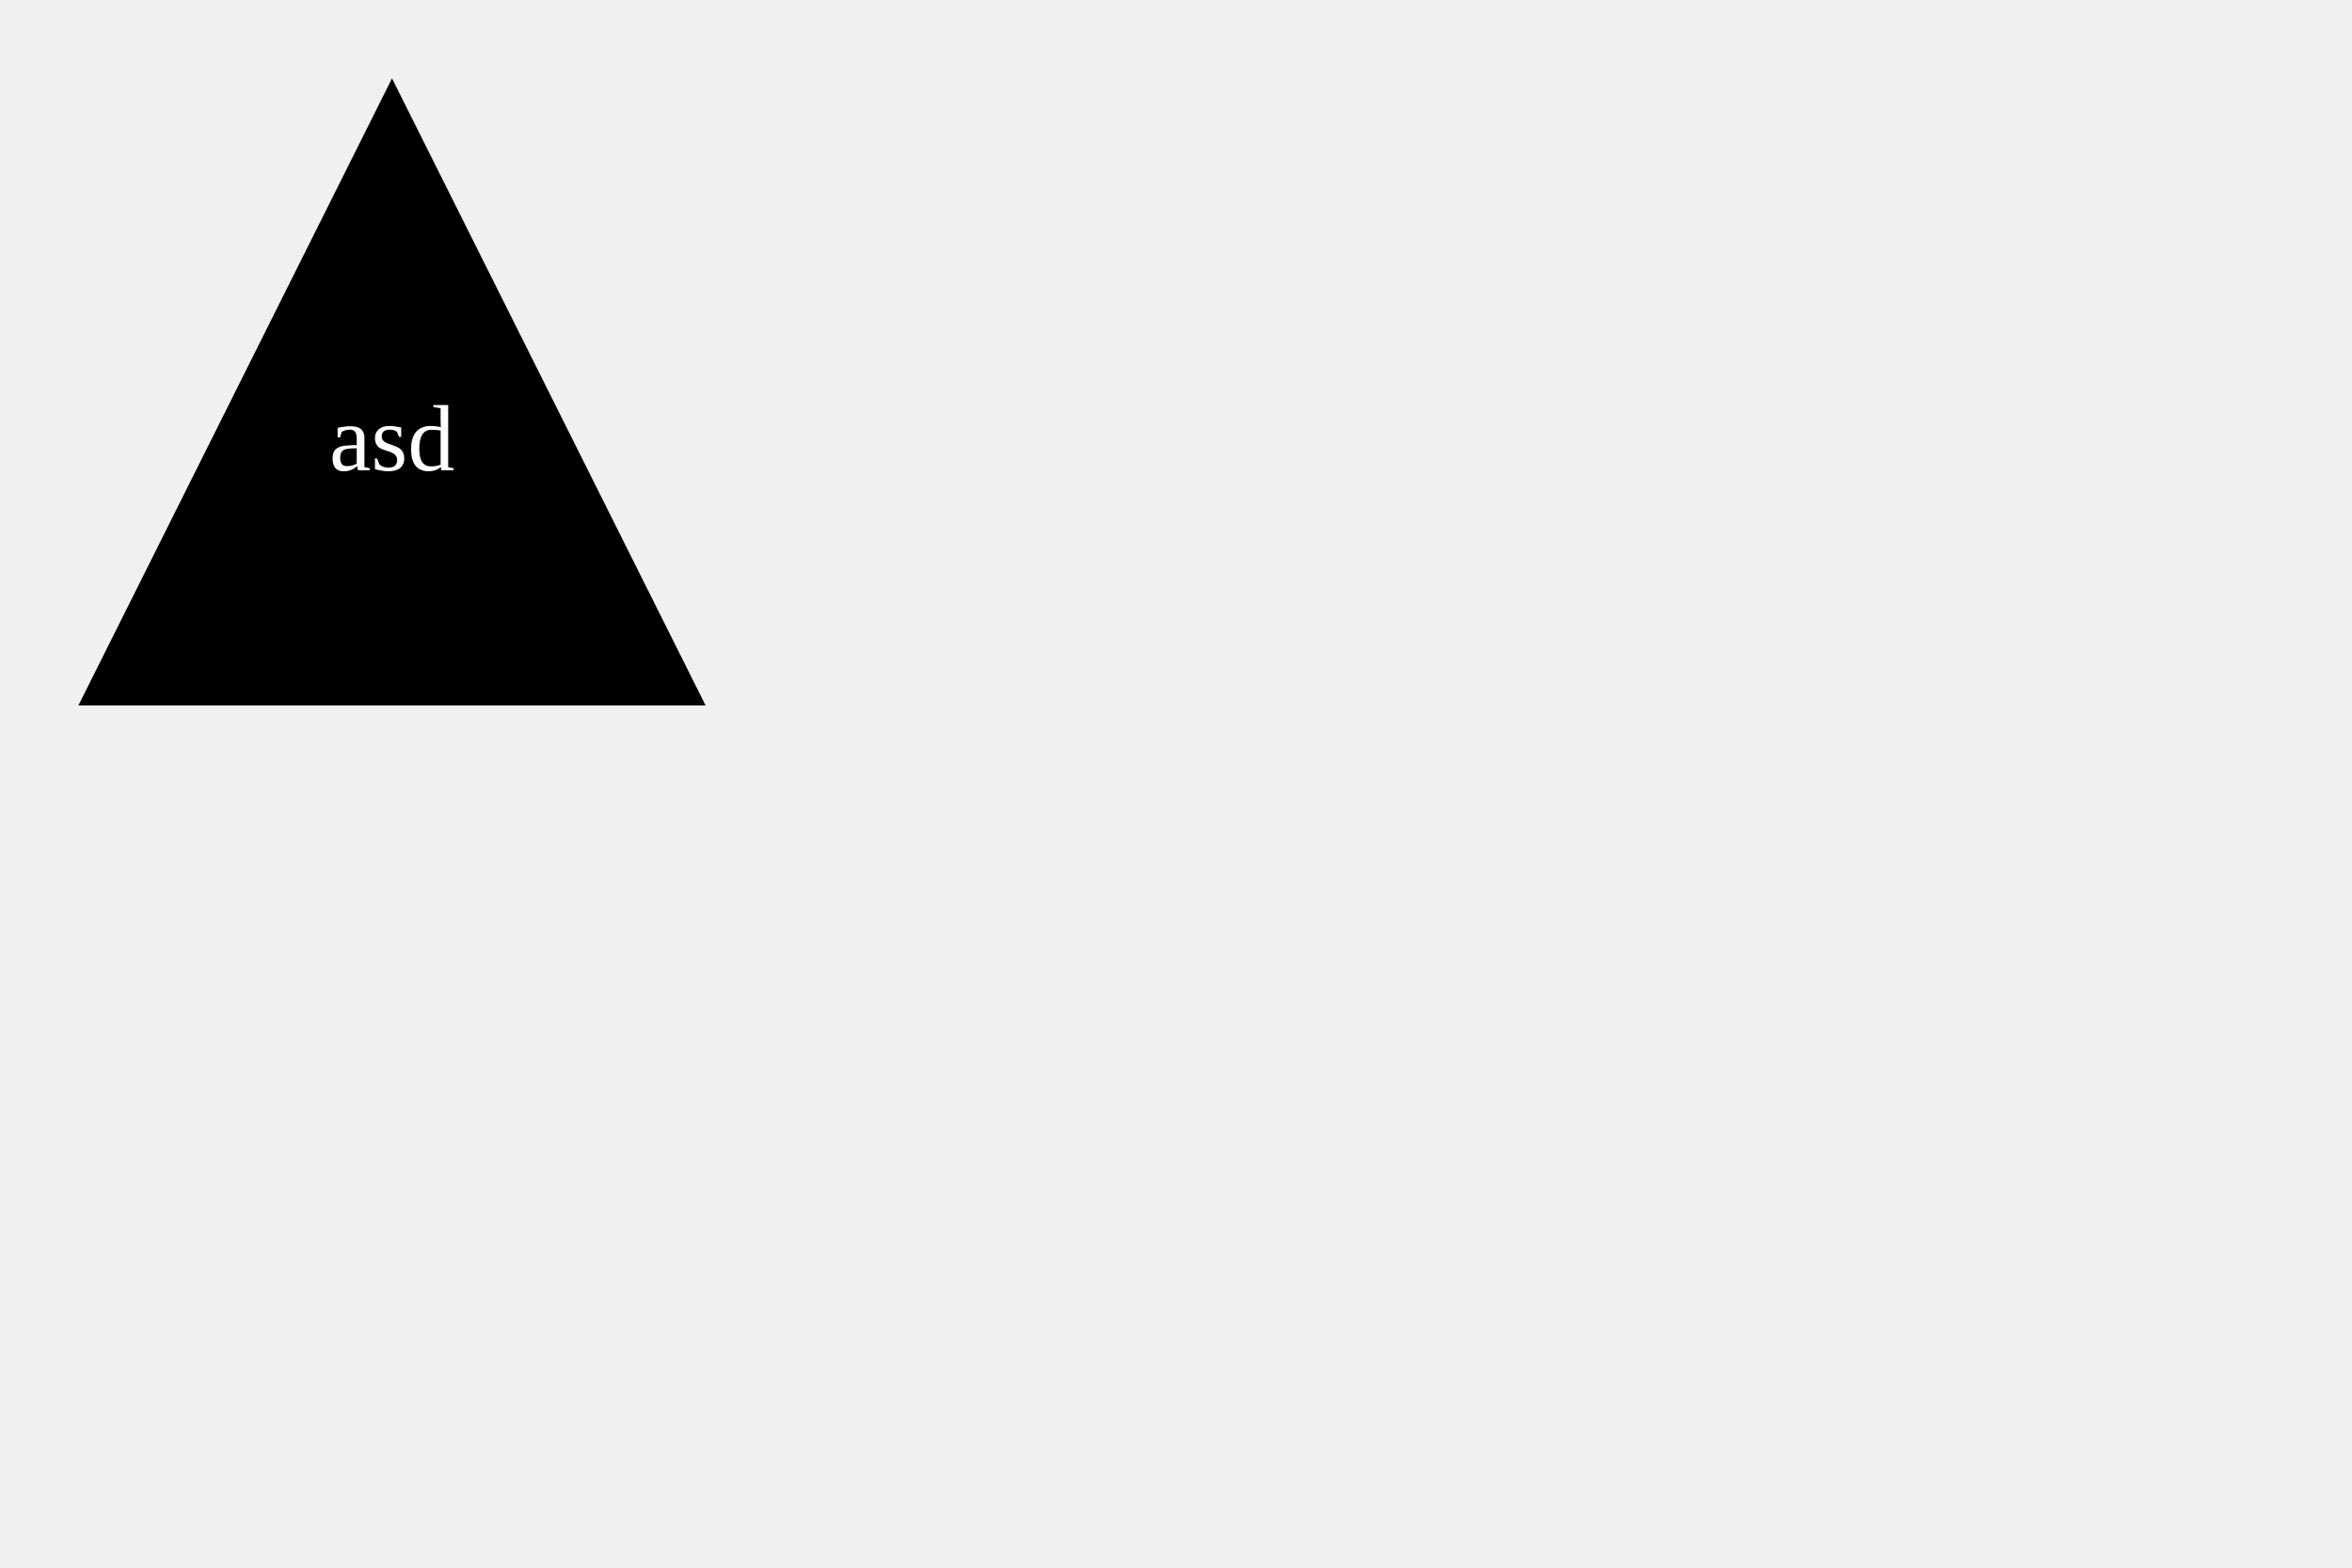
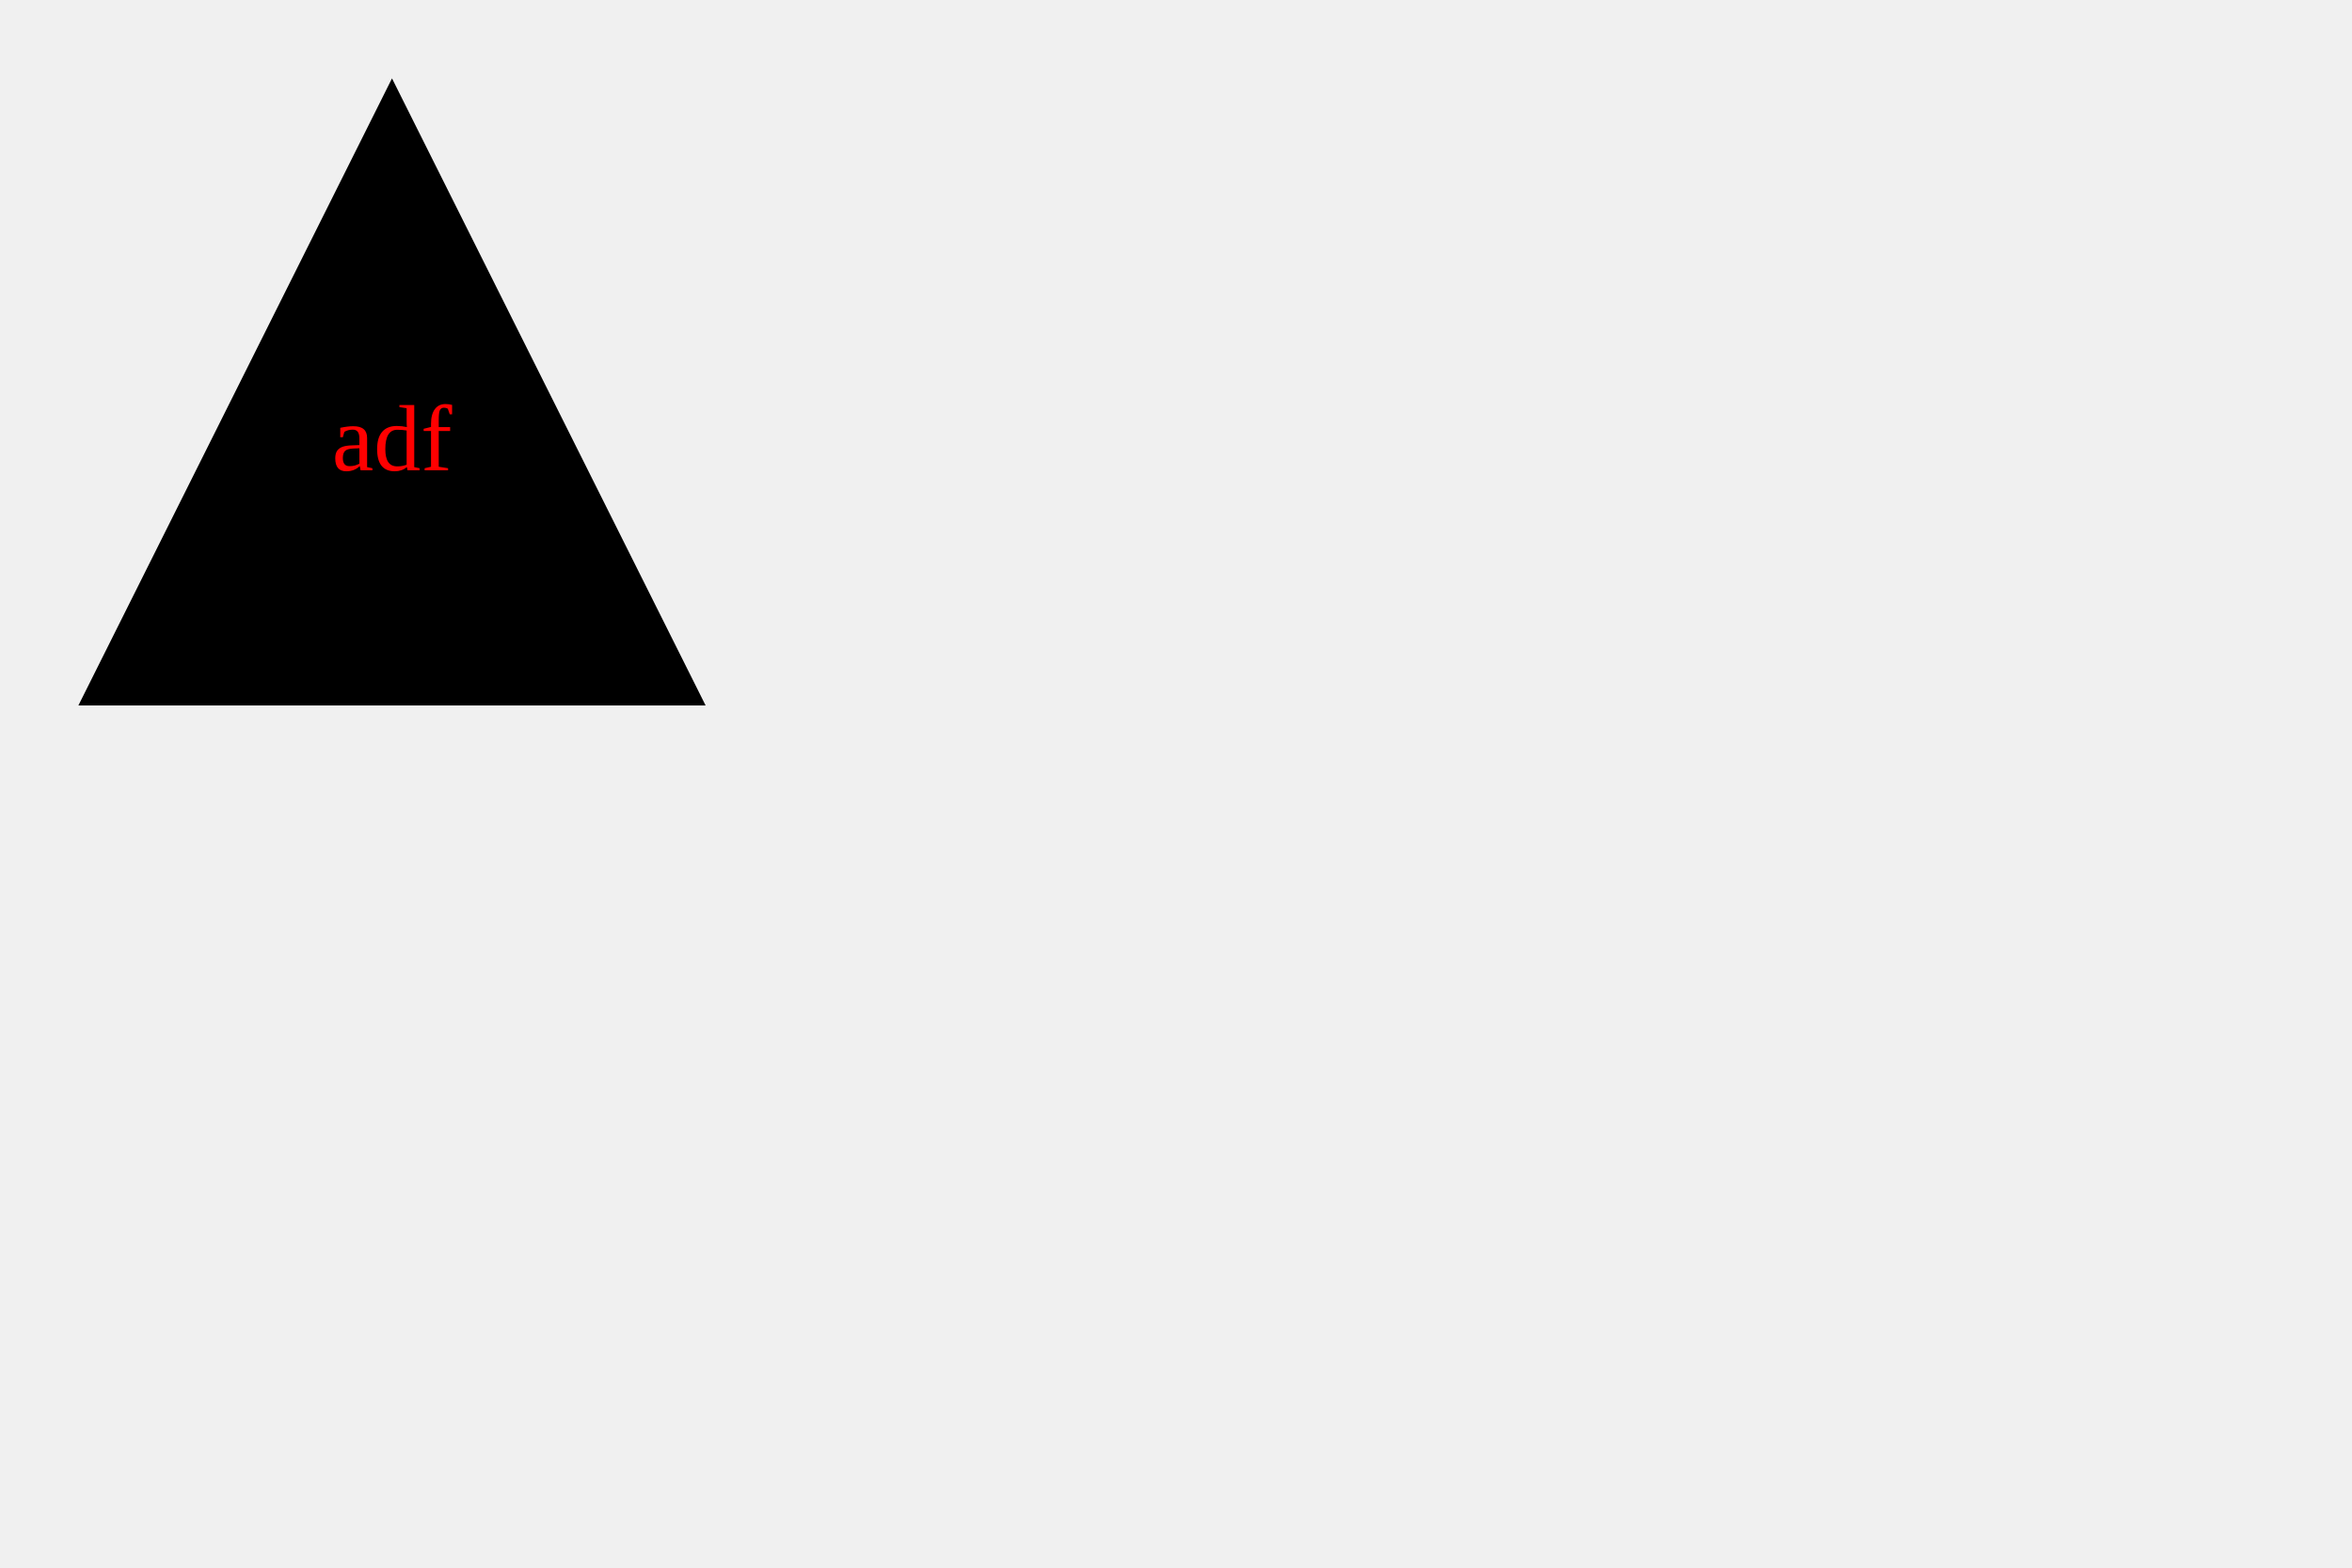
<svg xmlns="http://www.w3.org/2000/svg" width="300" height="200" version="1.1">
-   <polygon points="50 10,                          90 90,                          10 90" fill="undefined" />
-   <text x="50" y="60" text-anchor="middle" fill="white">asd</text>
+   <polygon points="50 10, 90 90, 10 90" fill="black" />
+   <text x="50" y="60" text-anchor="middle" fill="red">adf</text>
</svg>
